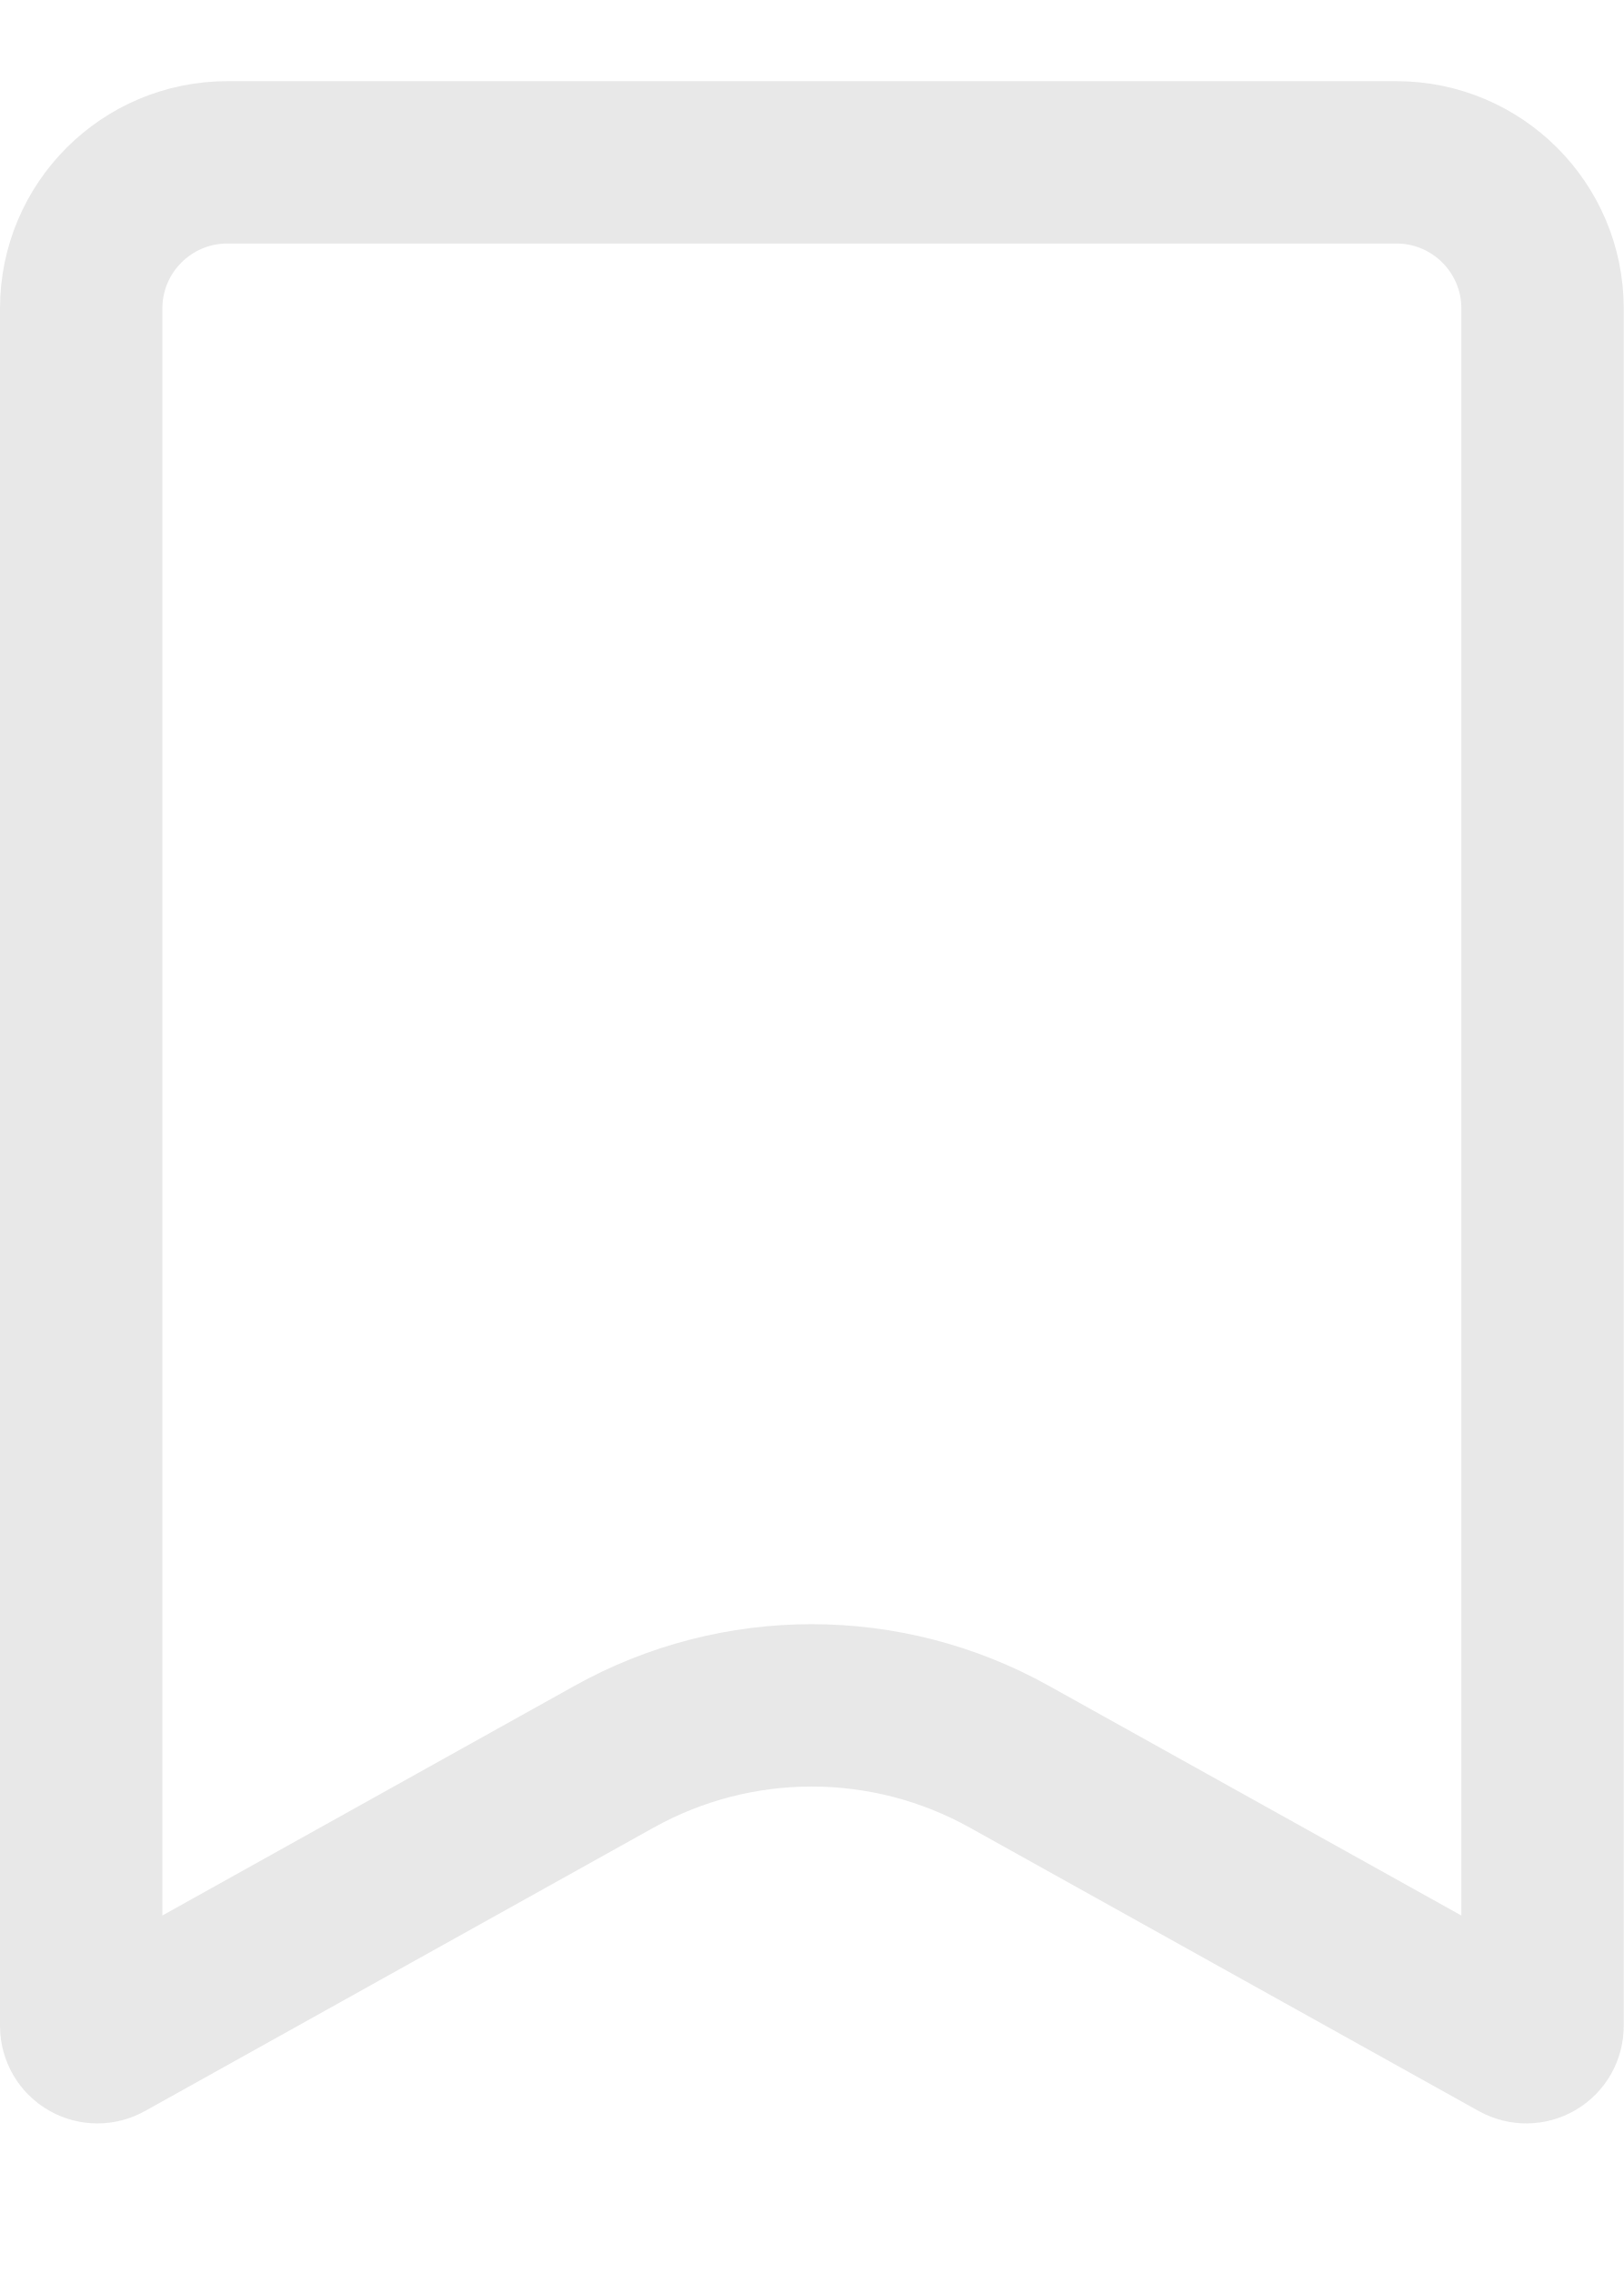
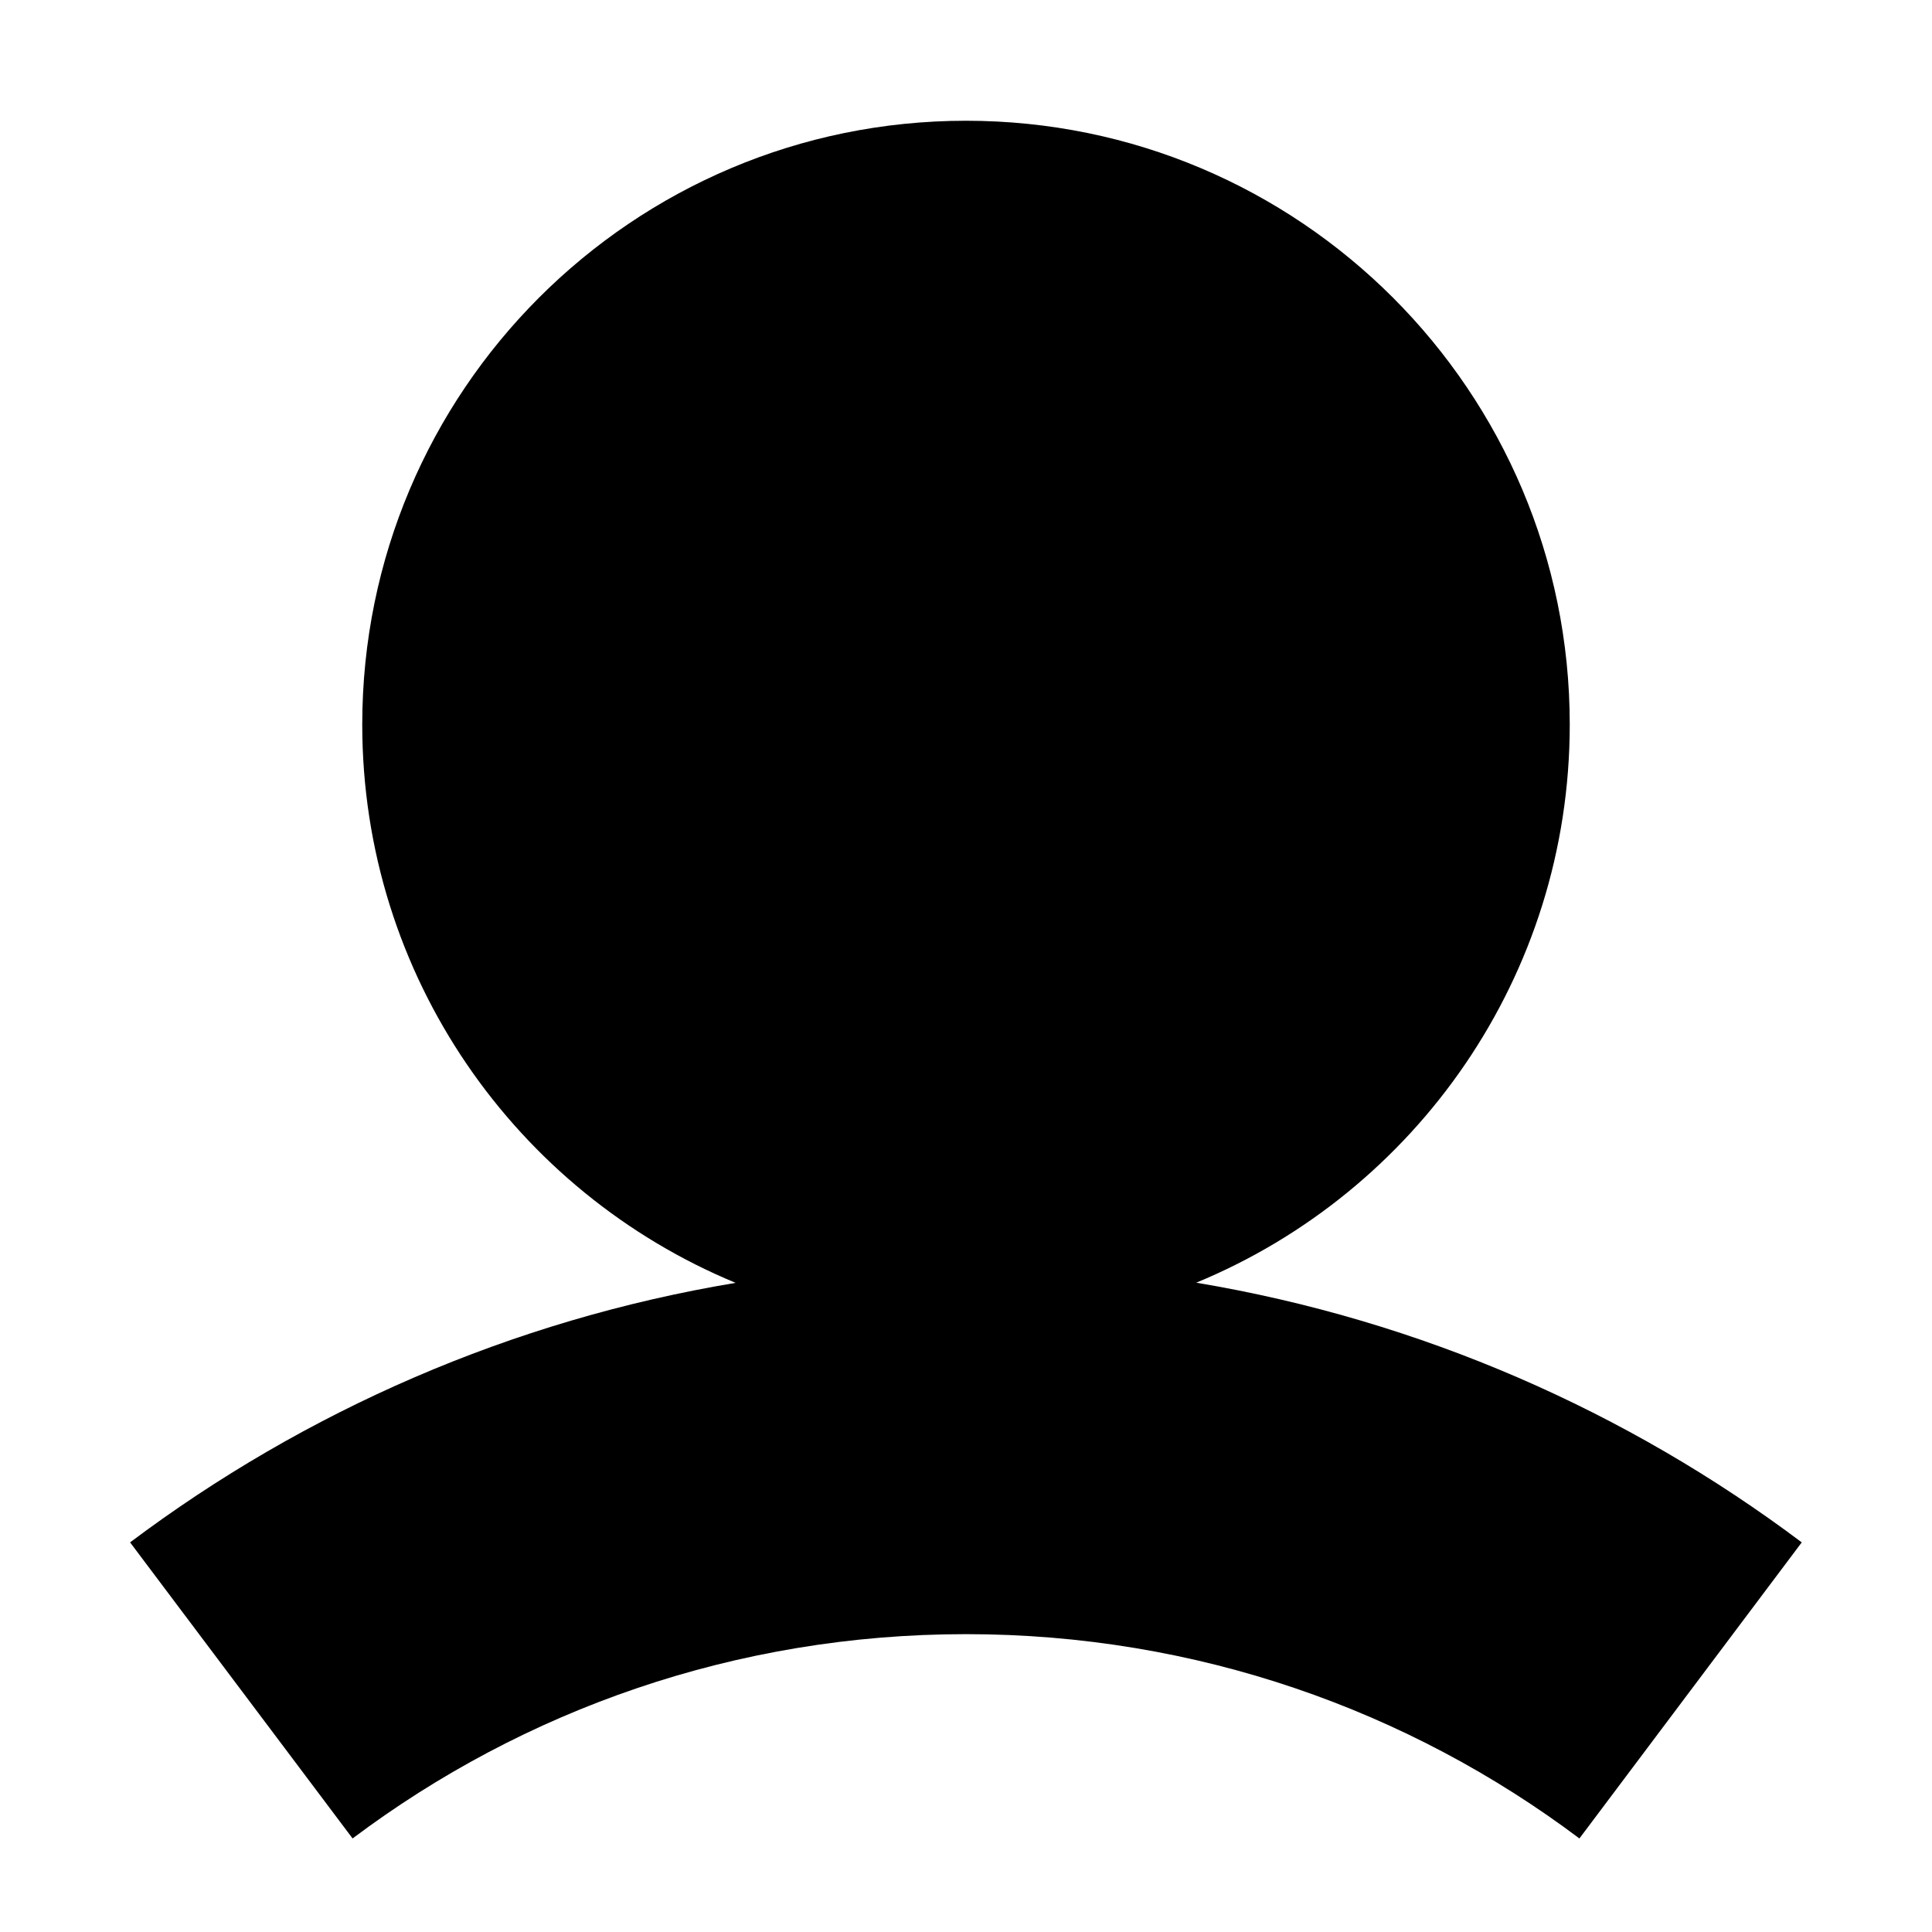
- <svg xmlns="http://www.w3.org/2000/svg" width="10" height="14" fill="none">
-   <path d="M.5 1.9a.9.9 0 0 1 .9-.9h7.2a.9.9 0 0 1 .9.9v10.579a.1.1 0 0 1-.149.087l-3.135-1.746a2.5 2.5 0 0 0-2.434 0L.649 12.566A.1.1 0 0 1 .5 12.479V1.9Z" stroke="#E8E8E8" />
+ <svg xmlns="http://www.w3.org/2000/svg" width="12" height="12" viewBox="0 0 12 12" fill="none">
+   <path fill-rule="evenodd" clip-rule="evenodd" d="M7.43 7.967C8.792 7.405 9.75 6.064 9.75 4.5C9.75 2.429 8.071 0.75 6 0.75C3.929 0.75 2.25 2.429 2.25 4.5C2.25 6.065 3.208 7.405 4.569 7.968C3.175 8.2 1.892 8.766 0.808 9.58L2.19 11.419C3.251 10.622 4.569 10.15 6 10.15C7.431 10.15 8.749 10.622 9.81 11.419L11.191 9.58C10.107 8.766 8.825 8.2 7.43 7.967Z" fill="black" />
</svg>
